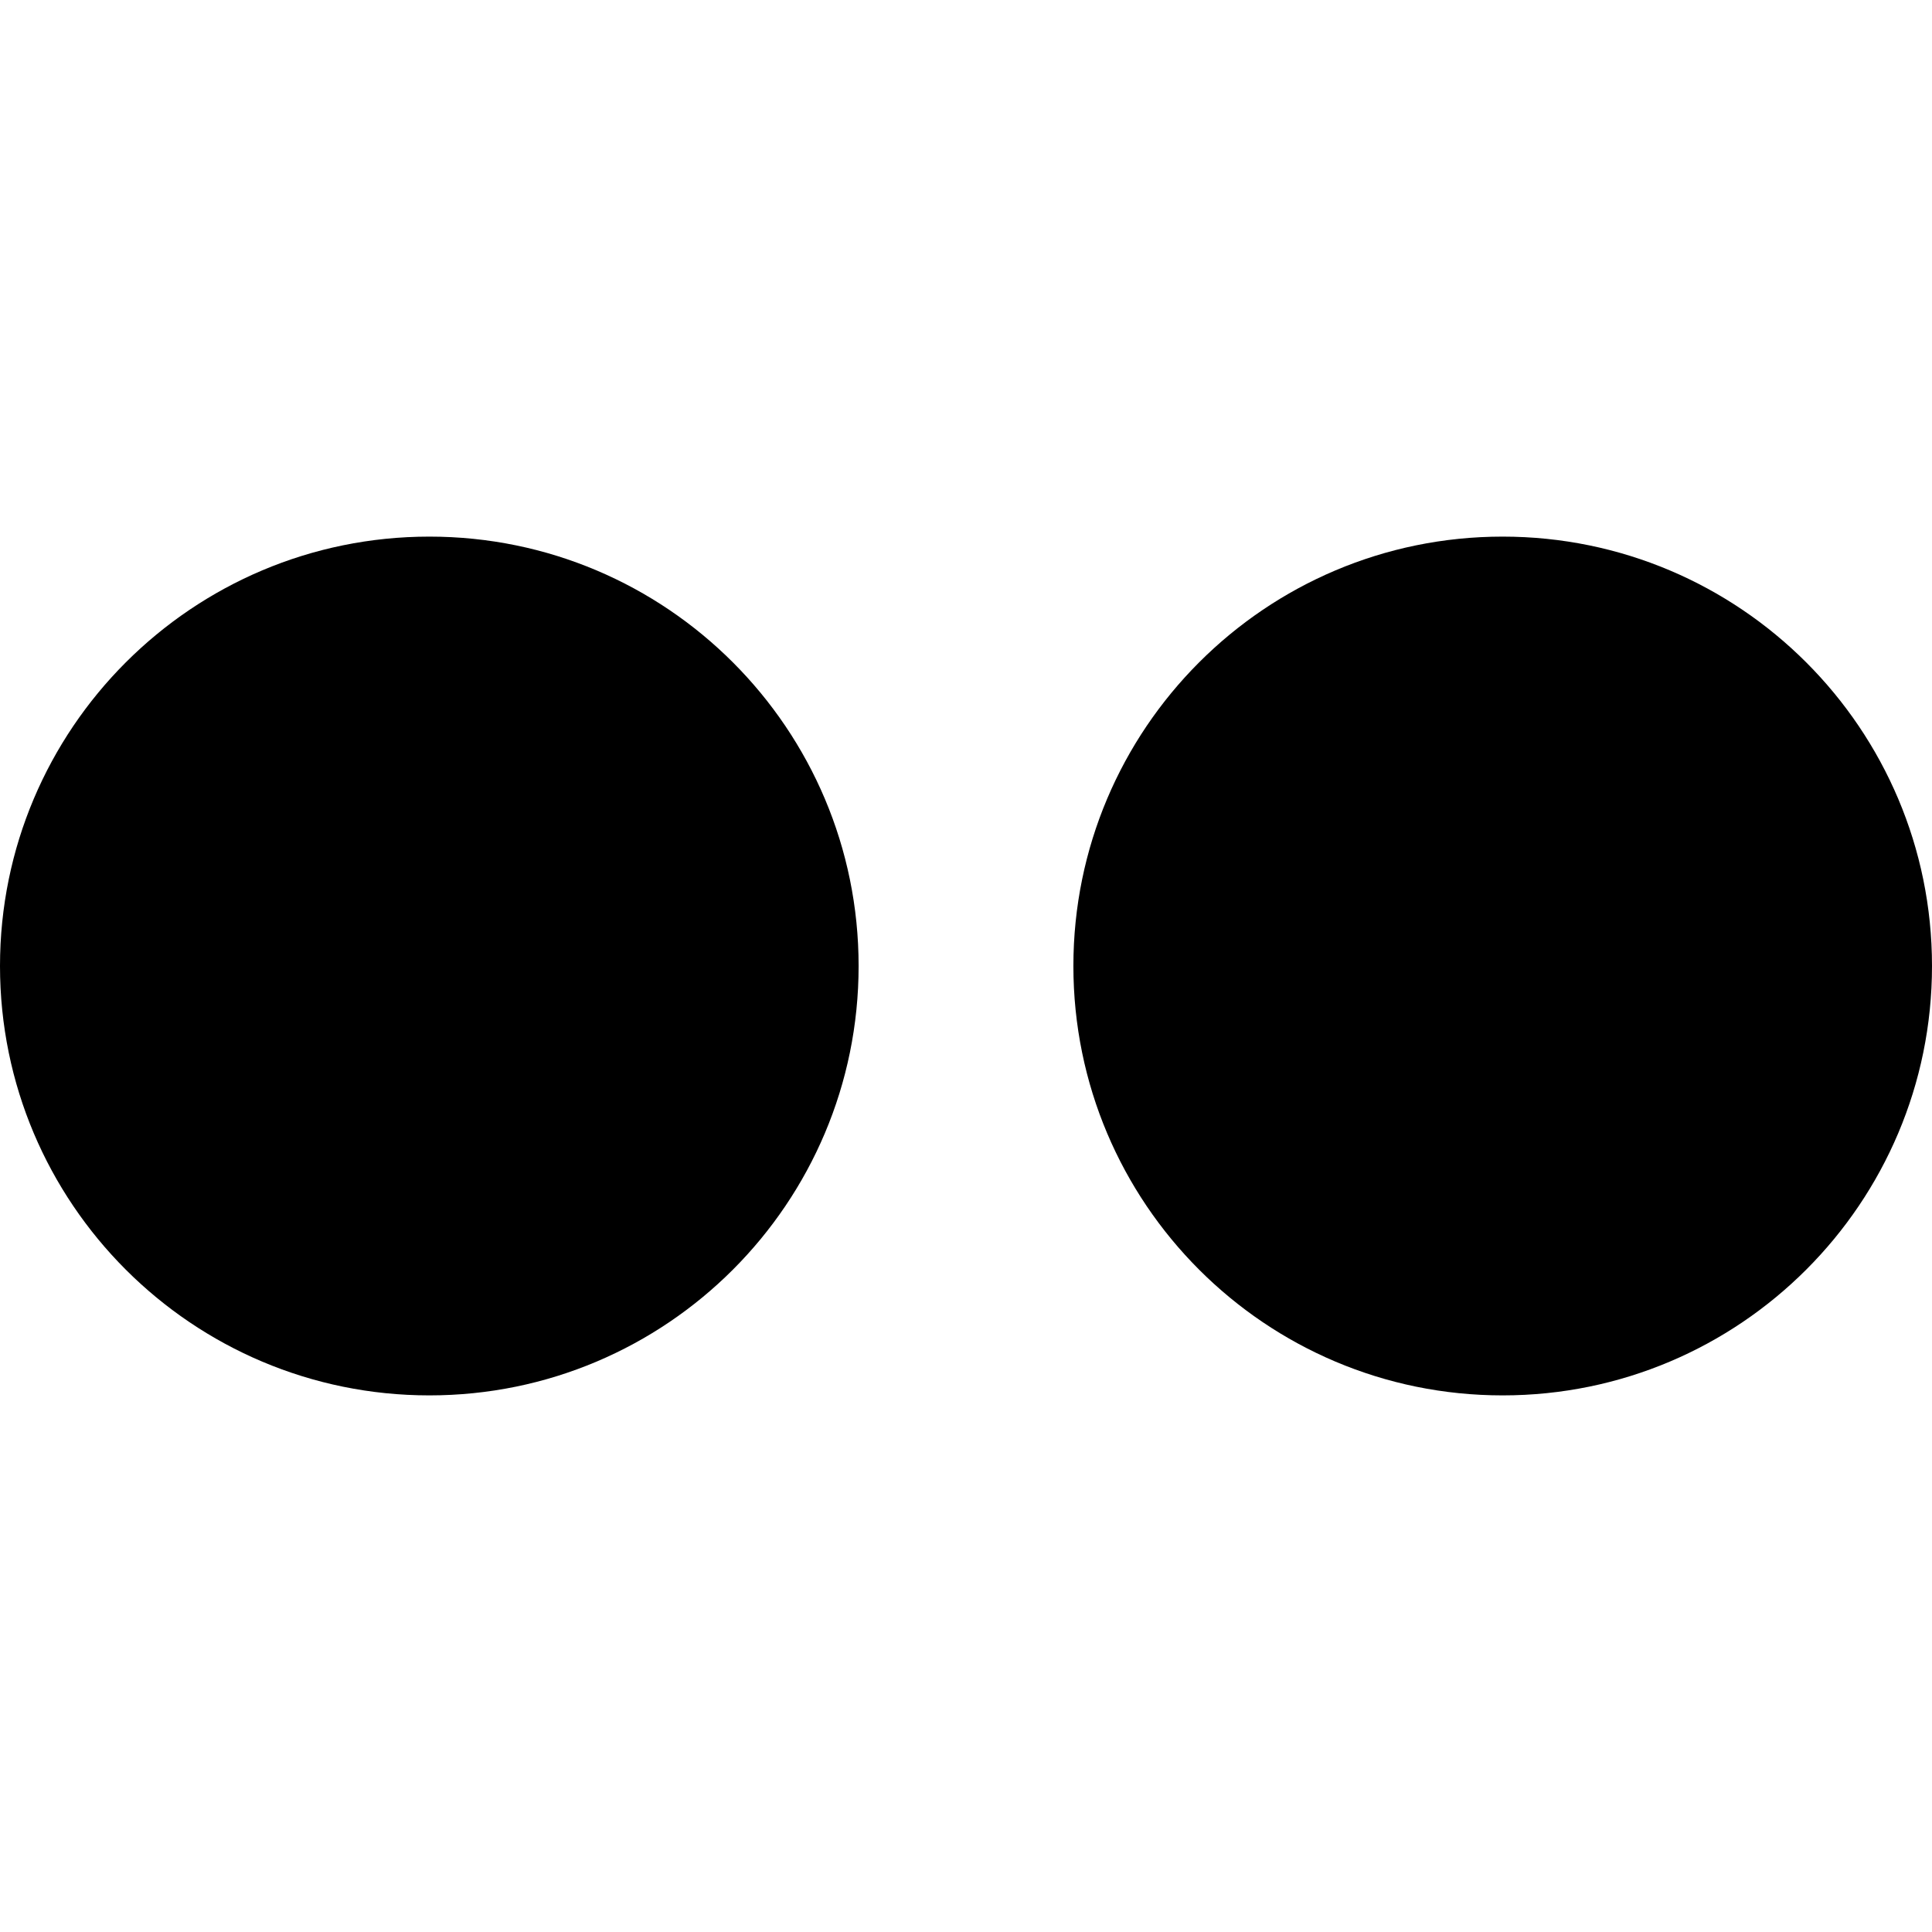
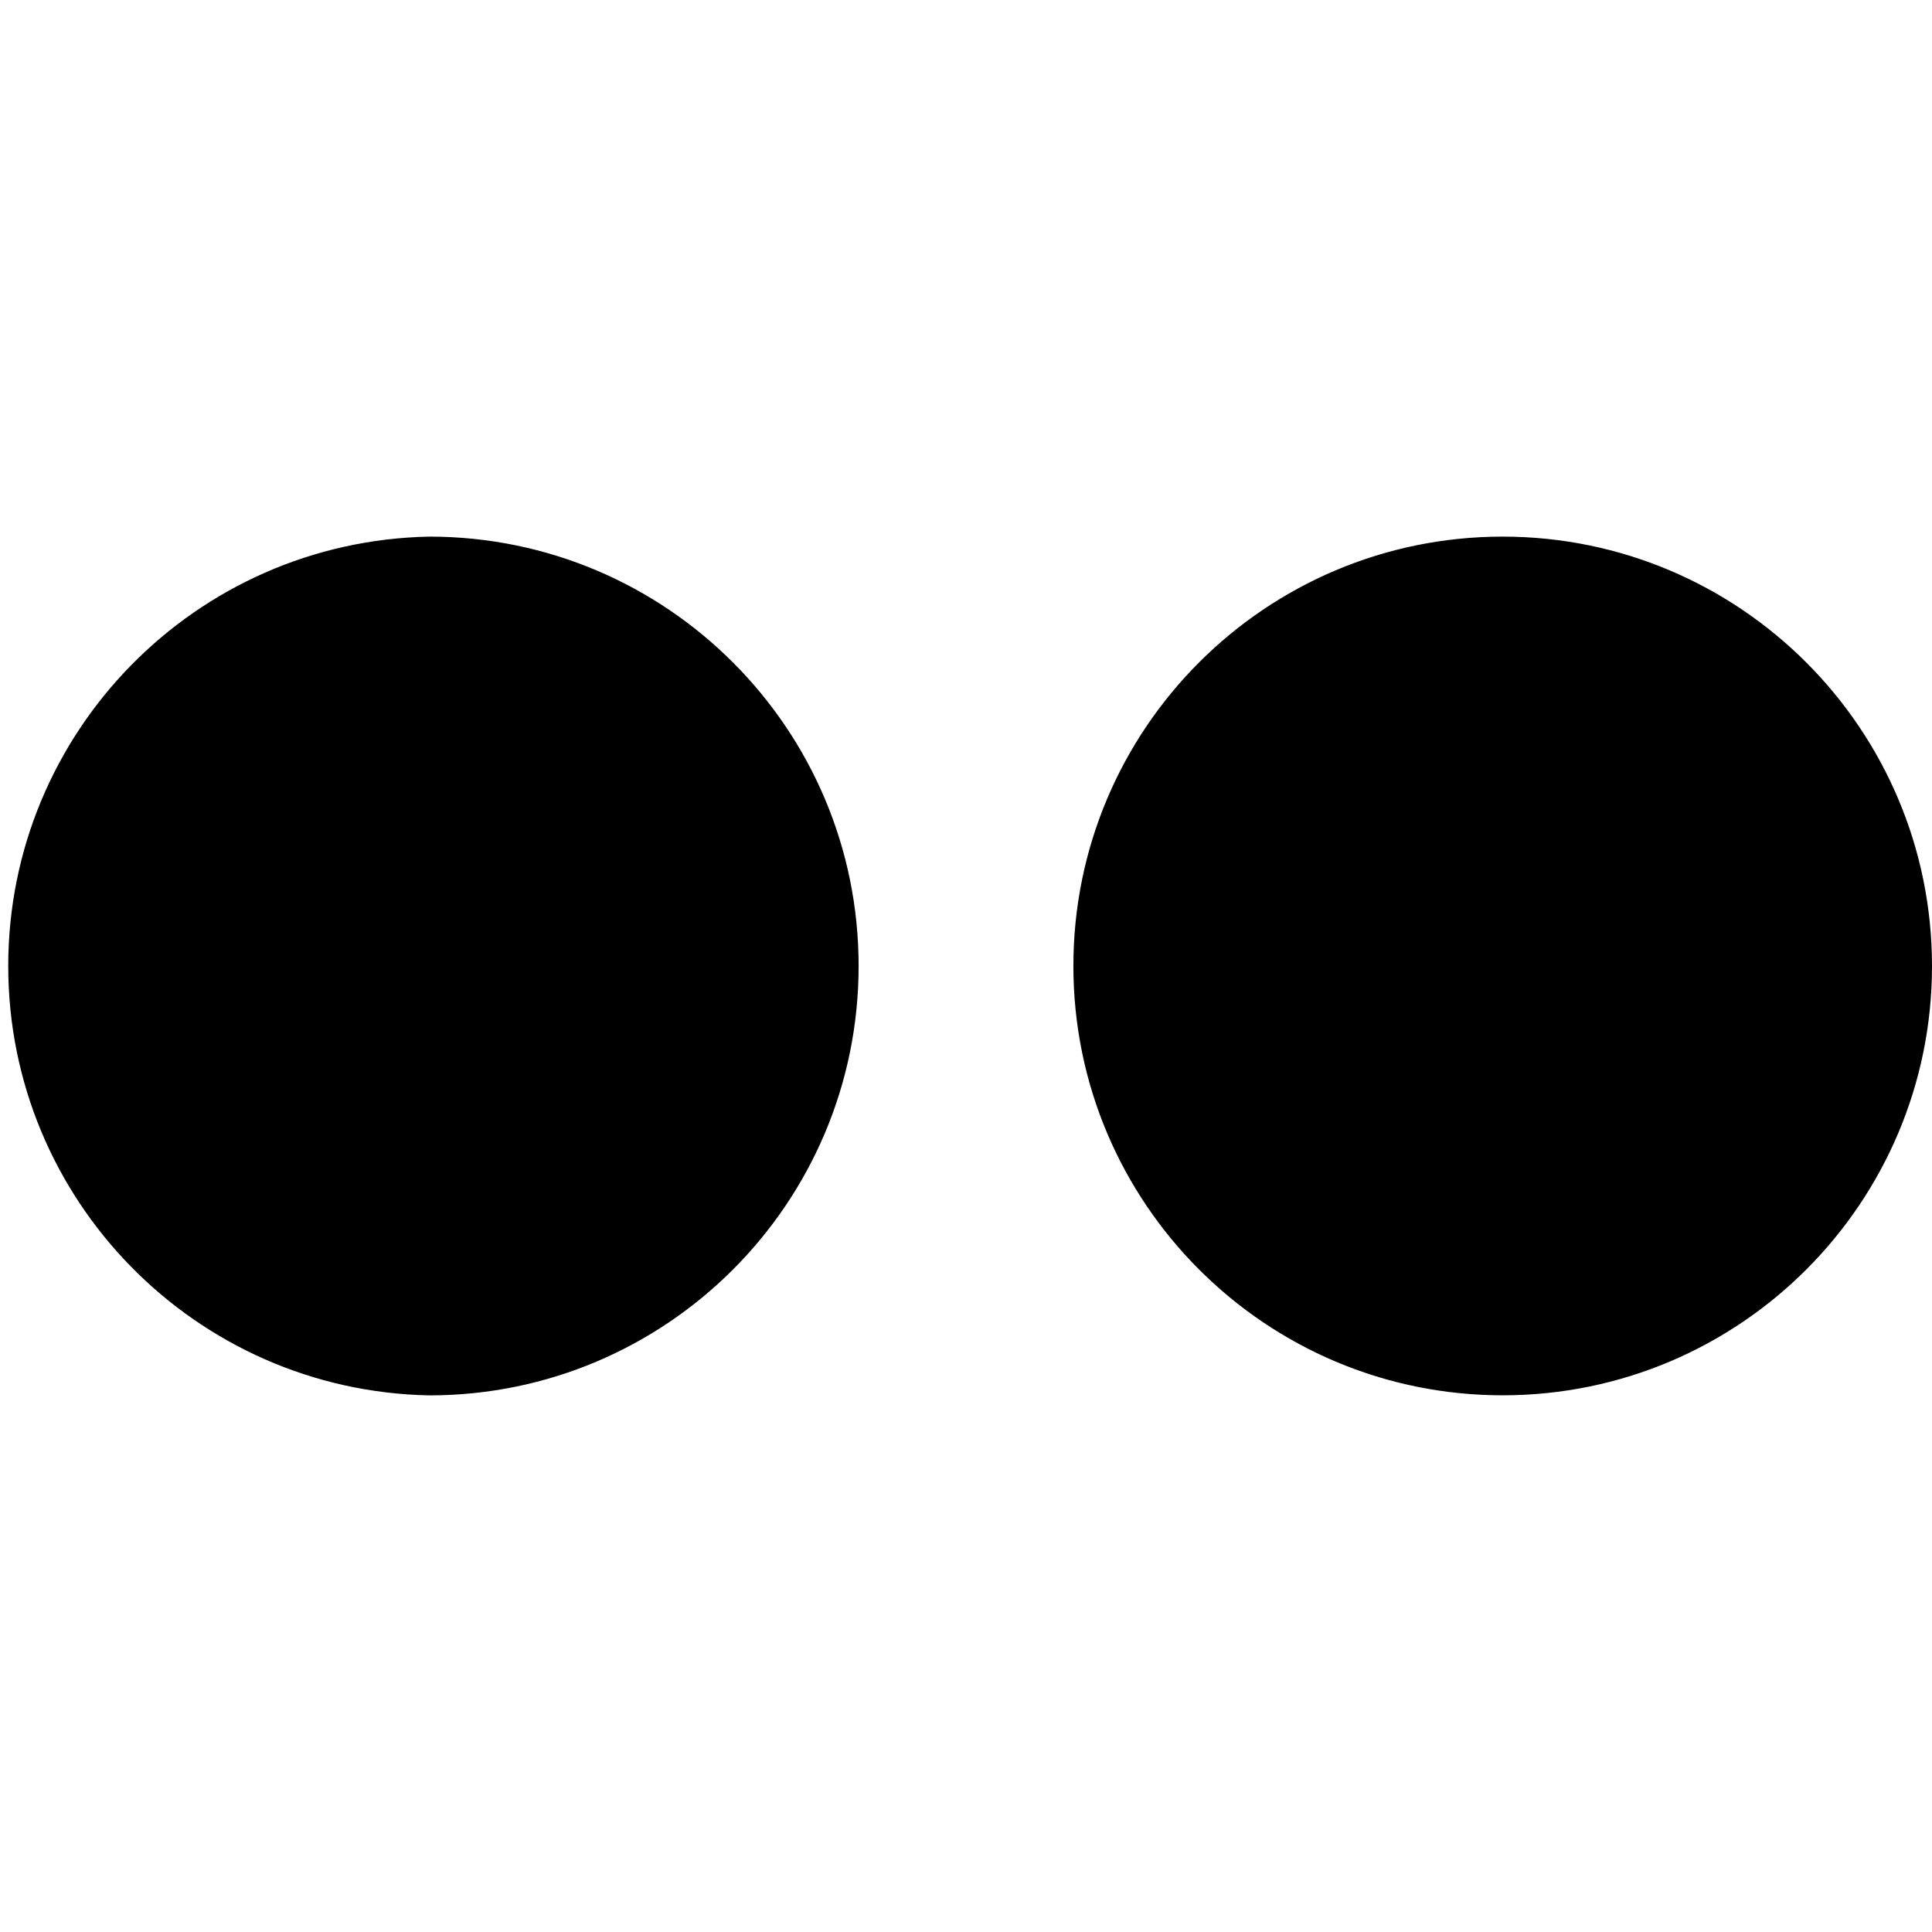
- <svg xmlns="http://www.w3.org/2000/svg" role="img" viewBox="0 0 24 24" width="1em" height="1em" fill="currentColor" stroke="none">
-   <path d="M5.334 6.666C2.388 6.666 0 9.055 0 12c0 2.946 2.388 5.334 5.334 5.334 2.946 0 5.332-2.388 5.332-5.334 0-2.945-2.386-5.334-5.332-5.334zm13.332 0c-2.946 0-5.332 2.389-5.332 5.334 0 2.946 2.386 5.334 5.332 5.334C21.612 17.334 24 14.946 24 12c0-2.945-2.388-5.334-5.334-5.334Z" />
+ <svg xmlns="http://www.w3.org/2000/svg" width="1em" height="1em" viewBox="0 0 24 24" fill="currentColor" role="img">
+   <path fill="currentColor" d="M5.334 6.666a5.335 5.335 0 0 0 0 10.668A5.333 5.333 0 0 0 10.666 12a5.333 5.333 0 0 0-5.332-5.334m13.332 0A5.333 5.333 0 0 0 13.334 12A5.333 5.333 0 1 0 24 12a5.335 5.335 0 0 0-5.334-5.334" />
</svg>
